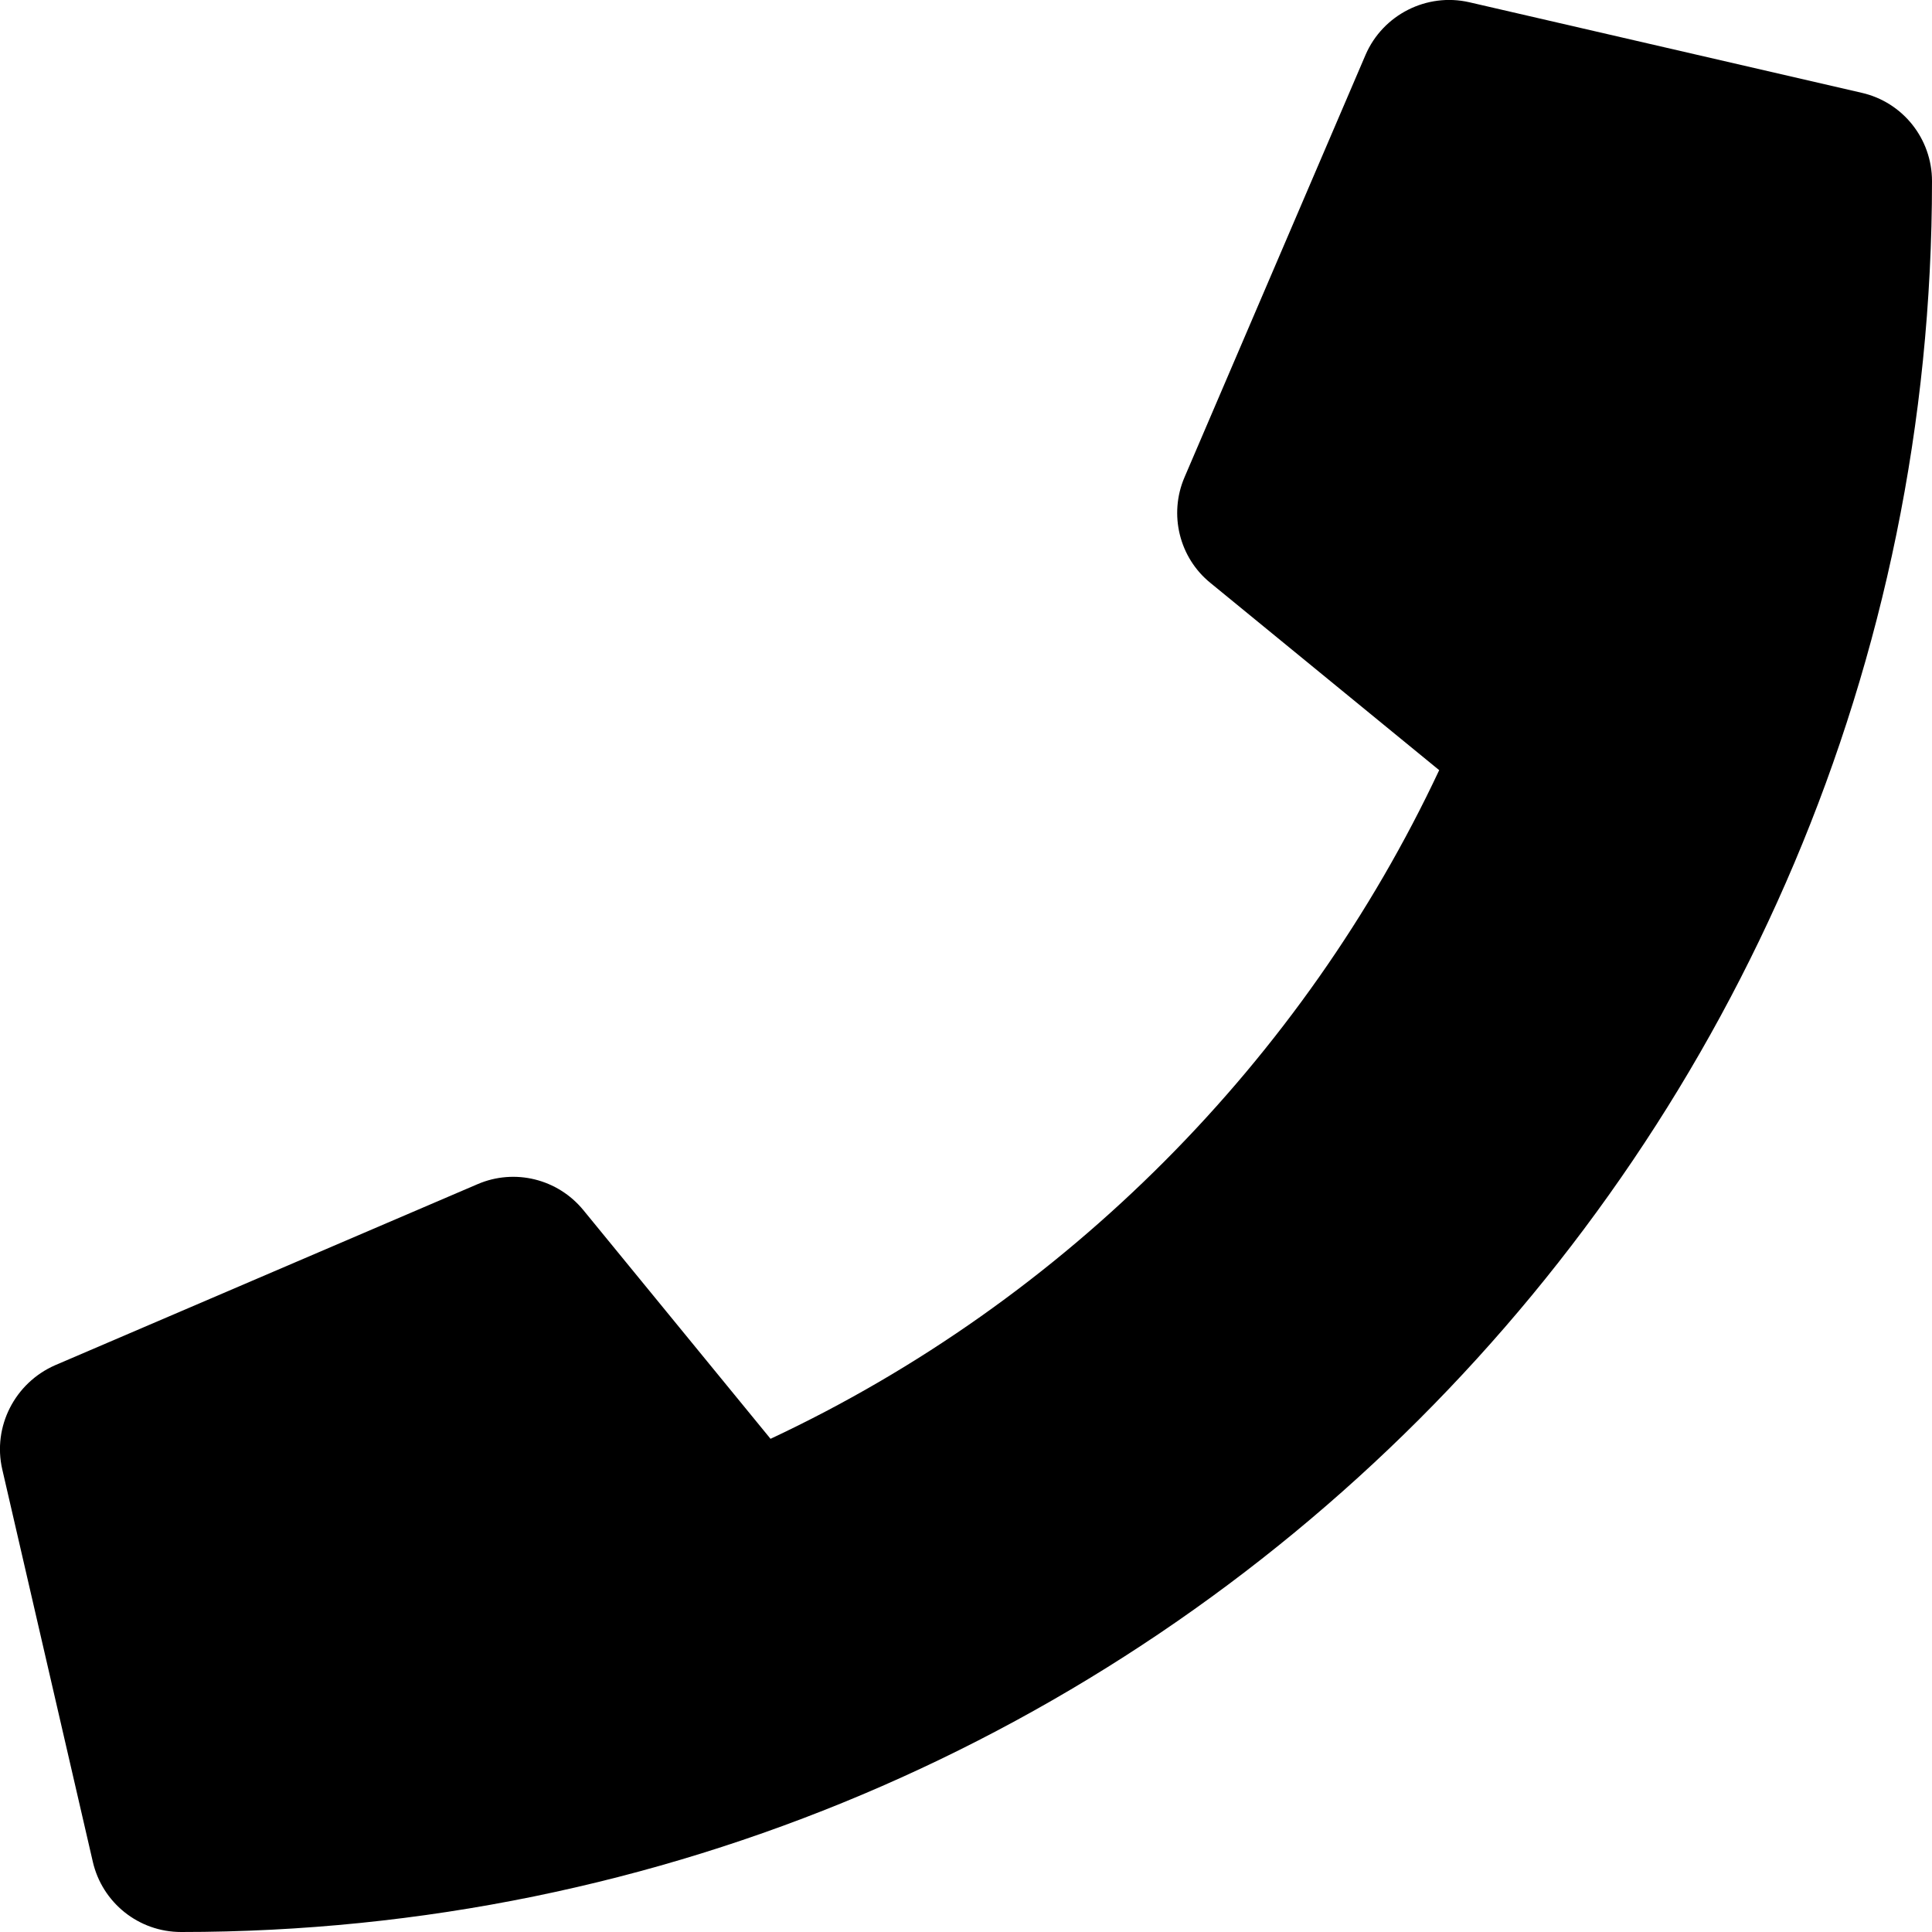
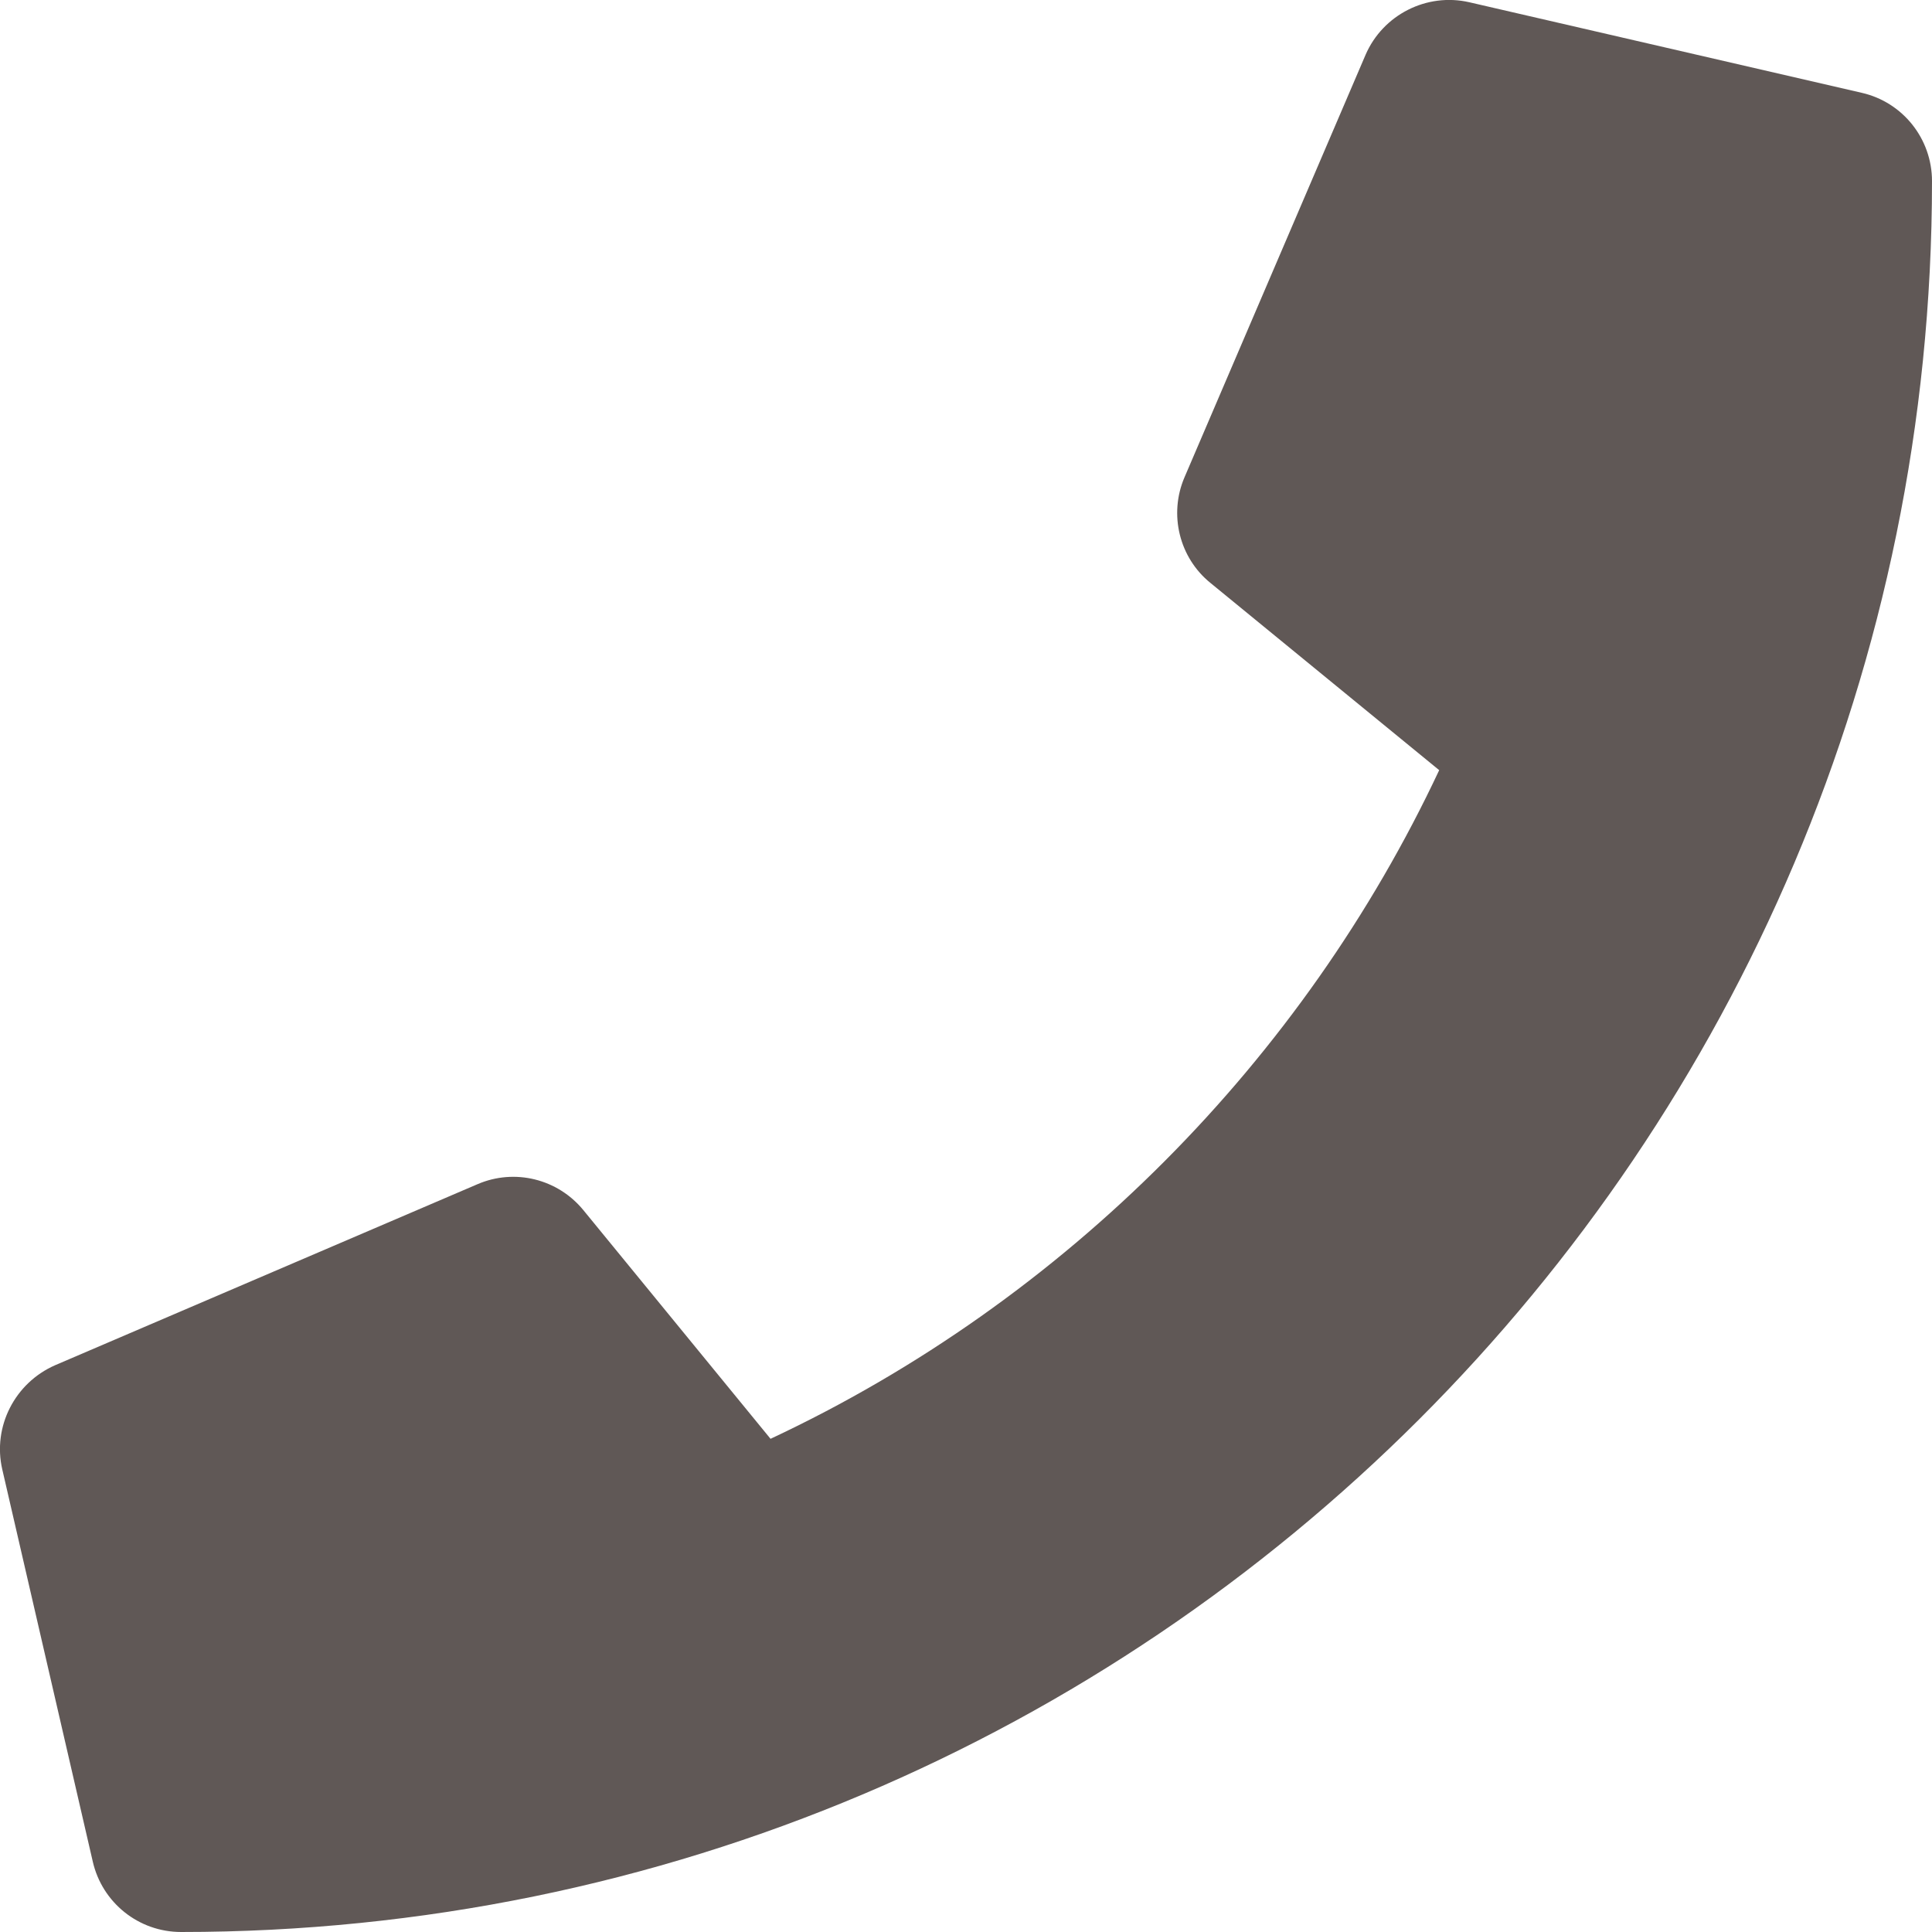
<svg xmlns="http://www.w3.org/2000/svg" aria-hidden="true" focusable="false" data-prefix="fas" data-icon="phone" class="svg-inline--fa fa-phone fa-w-16" role="img" viewBox="0 0 512 512">
-   <path fill="currentColor" d="M493.4 24.6l-104-24c-11.3-2.6-22.9 3.3-27.5 13.9l-48 112c-4.2 9.8-1.4 21.3 6.9 28l60.6 49.6c-36 76.7-98.9 140.5-177.2 177.2l-49.6-60.6c-6.8-8.3-18.2-11.1-28-6.9l-112 48C3.9 366.5-2 378.1.6 389.4l24 104C27.1 504.2 36.7 512 48 512c256.1 0 464-207.5 464-464 0-11.2-7.7-20.9-18.6-23.4z" />
+   <path fill="#605856" d="M493.4 24.6l-104-24c-11.3-2.6-22.9 3.3-27.5 13.9l-48 112c-4.2 9.8-1.4 21.3 6.9 28l60.6 49.6c-36 76.7-98.9 140.5-177.2 177.2l-49.6-60.6c-6.8-8.3-18.2-11.1-28-6.9l-112 48C3.9 366.5-2 378.1.6 389.4l24 104C27.1 504.2 36.7 512 48 512c256.1 0 464-207.5 464-464 0-11.2-7.7-20.9-18.6-23.4z" />
</svg>
